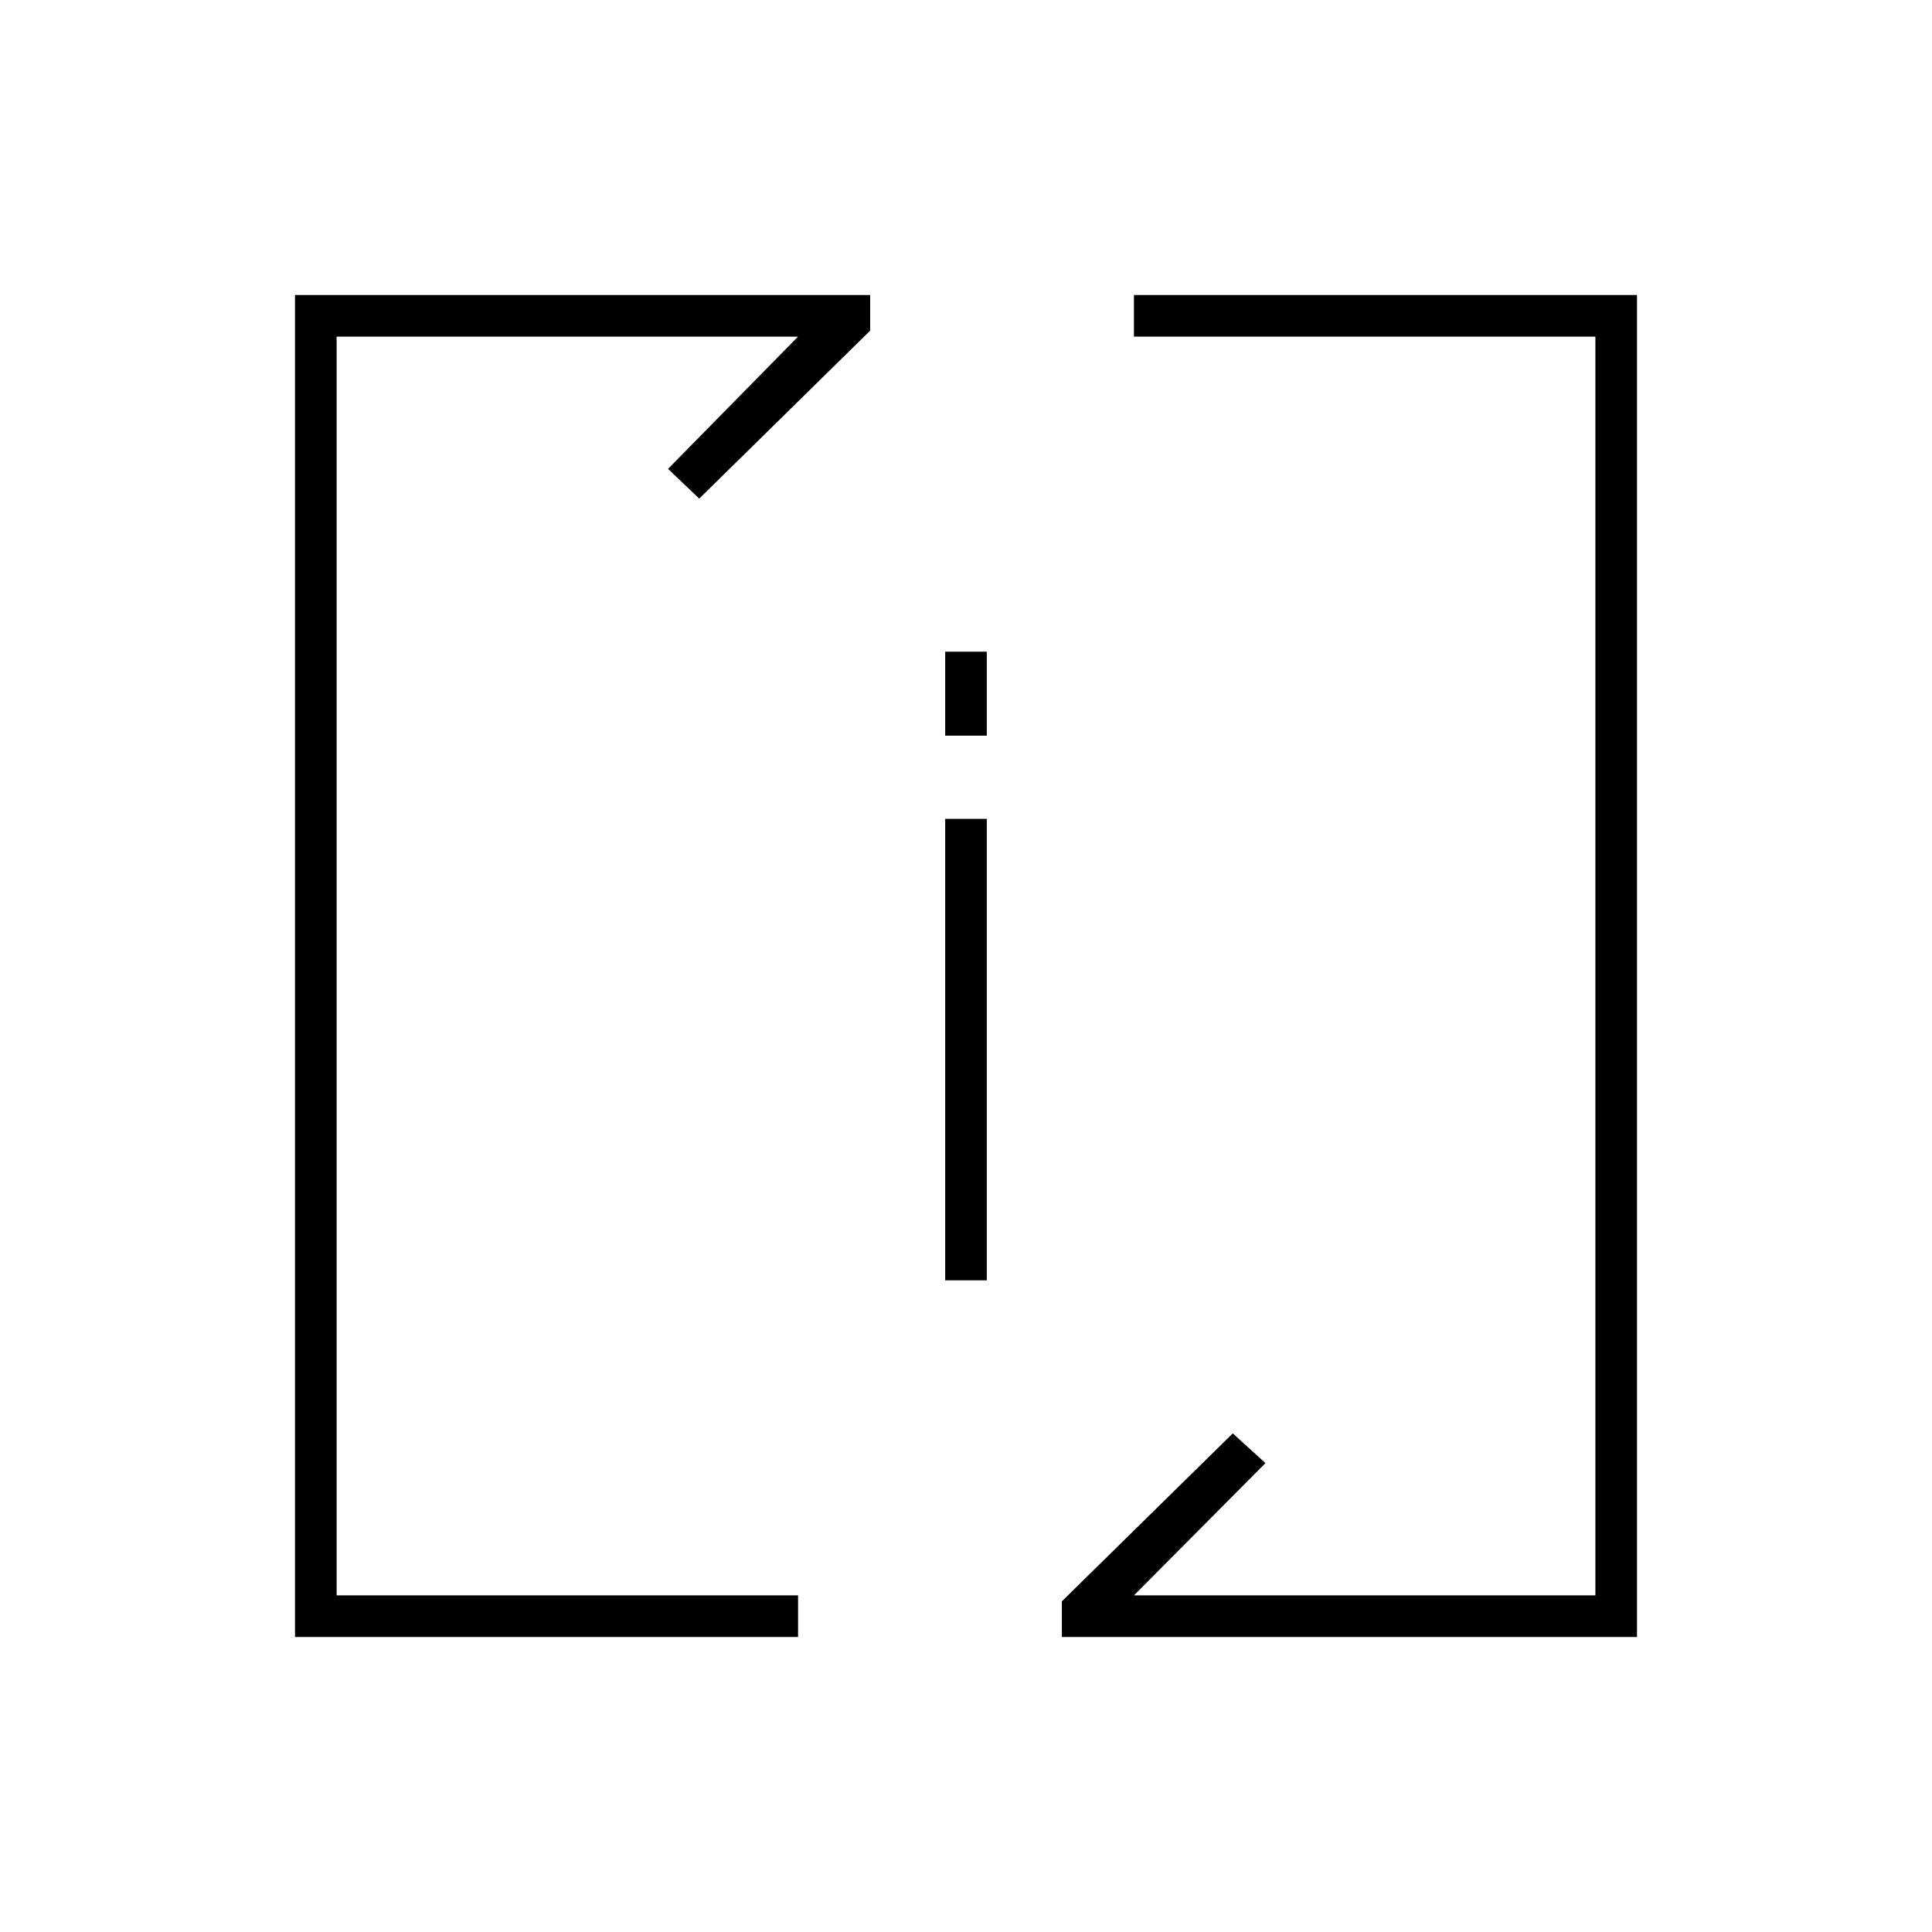
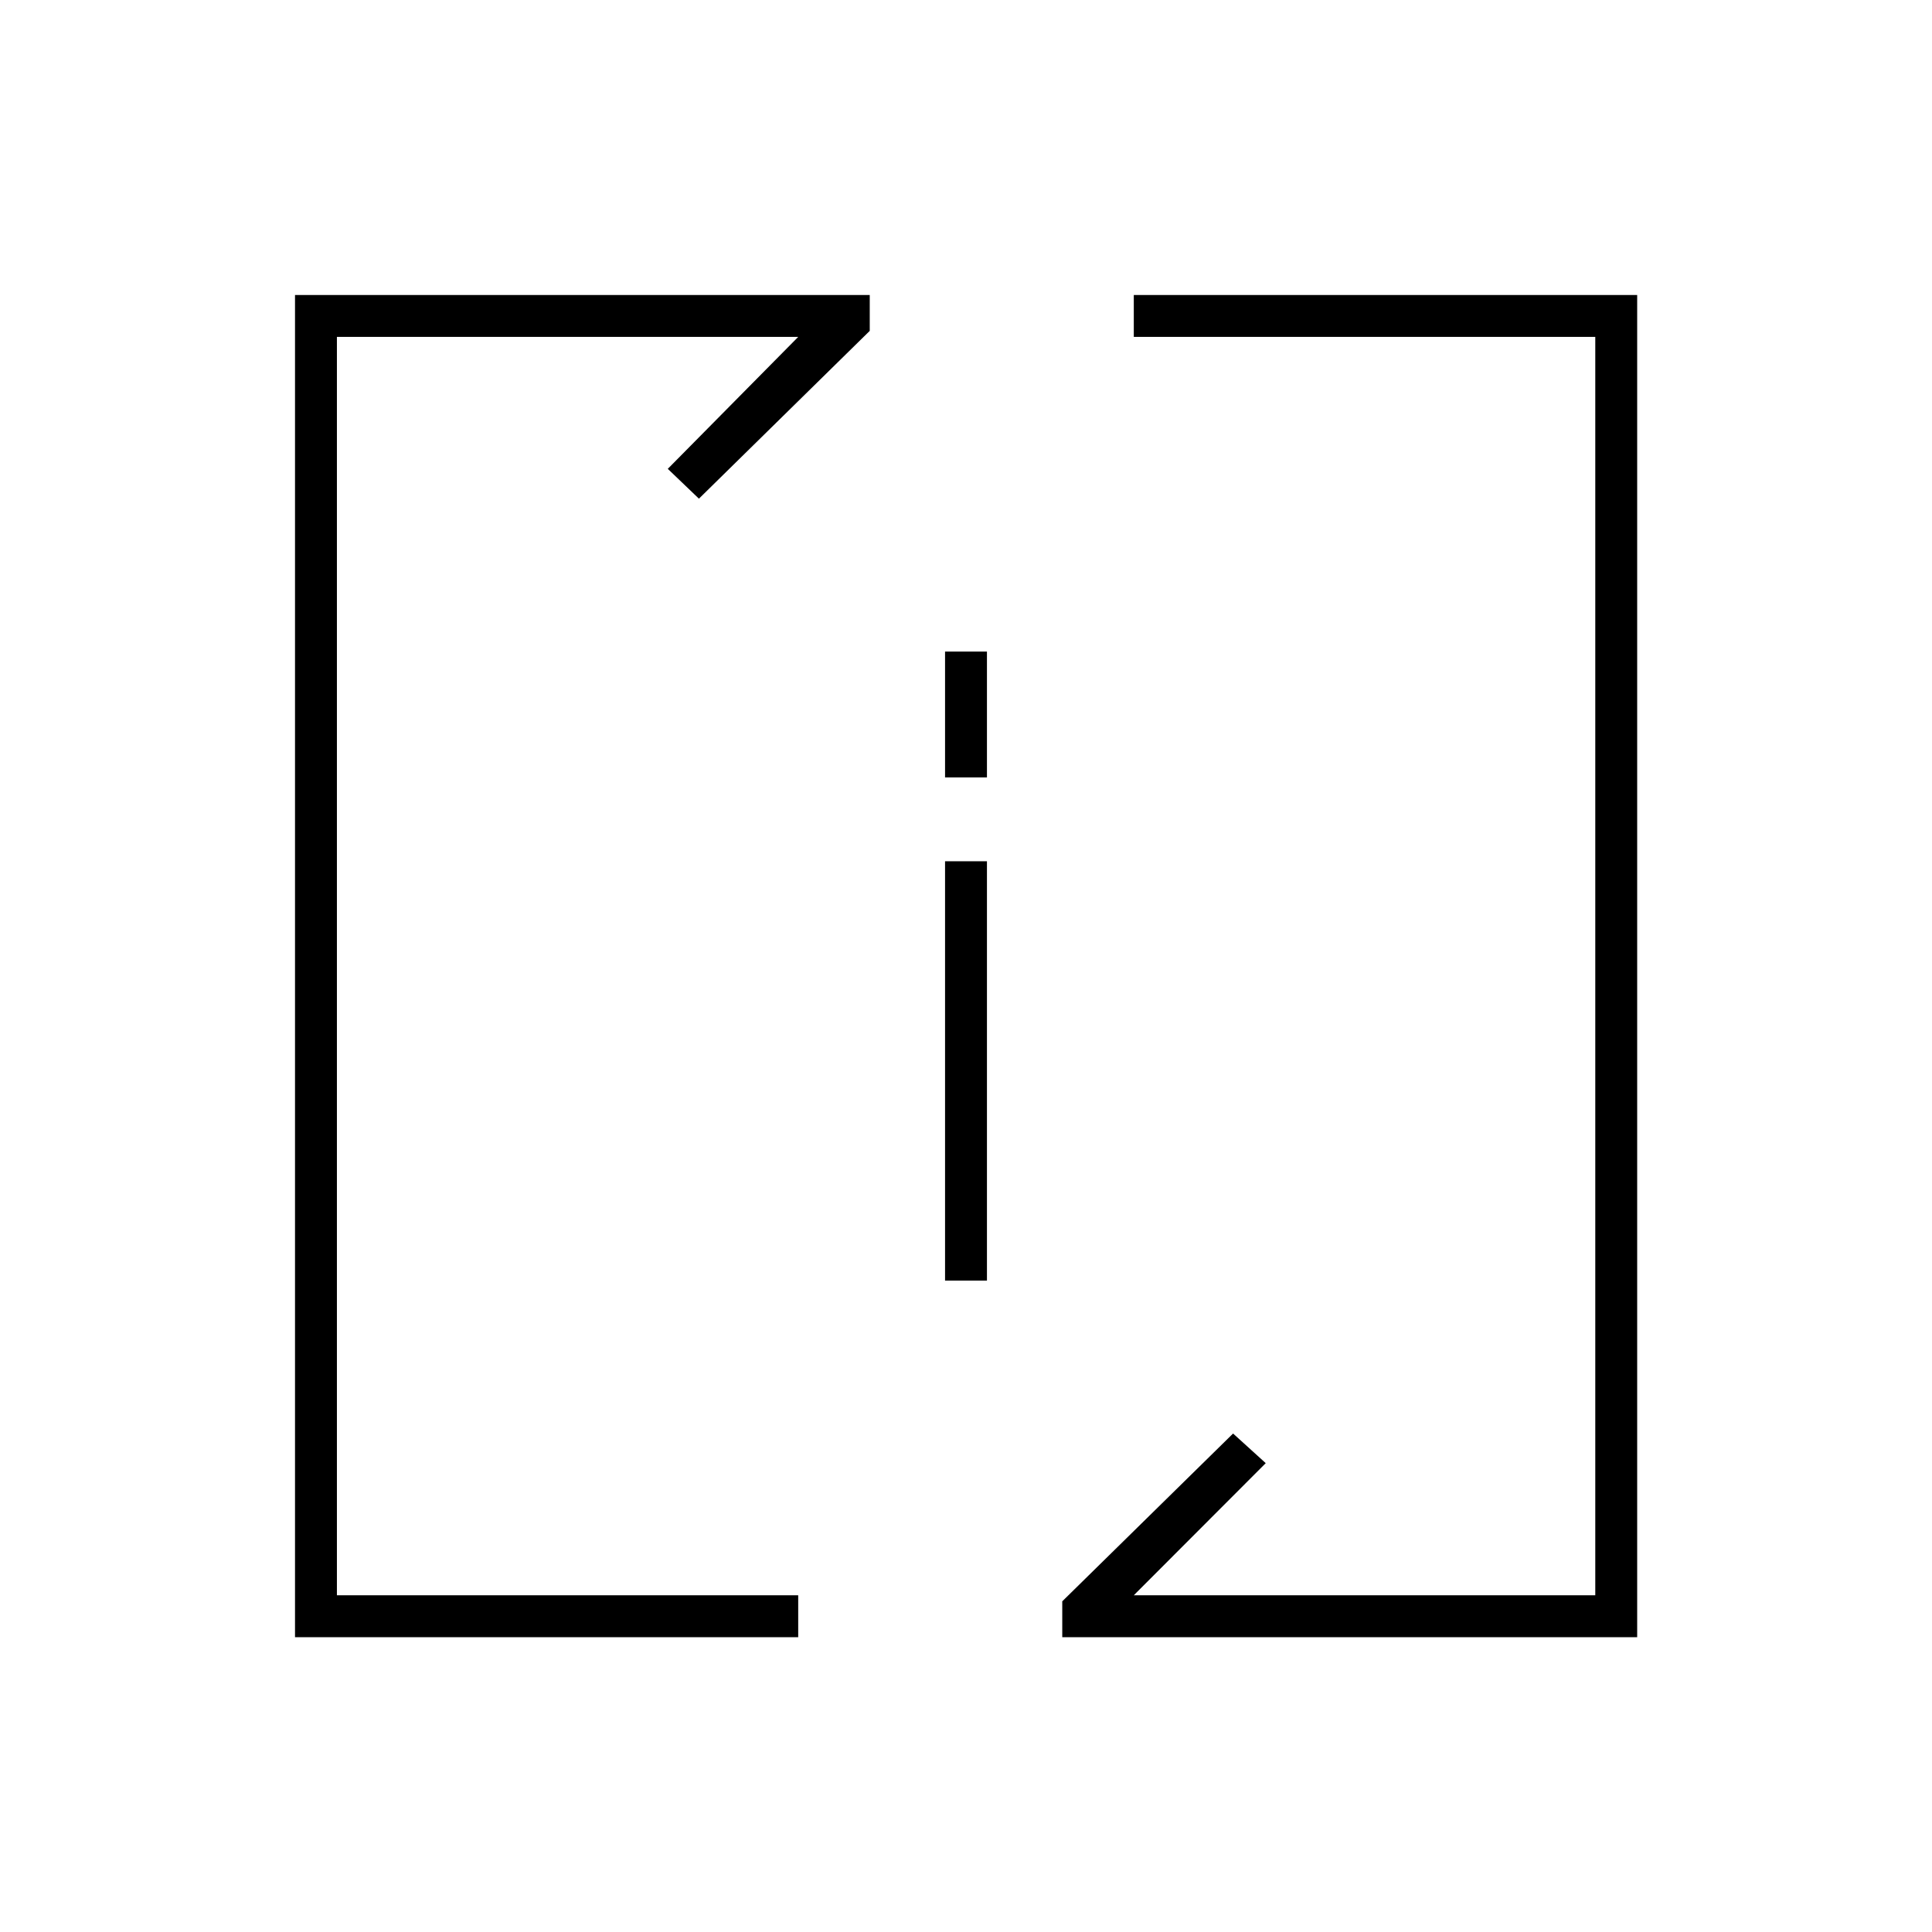
- <svg xmlns="http://www.w3.org/2000/svg" xml:space="preserve" width="100%" height="100%" version="1.1" style="shape-rendering:geometricPrecision; text-rendering:geometricPrecision; image-rendering:optimizeQuality; fill-rule:evenodd; clip-rule:evenodd" viewBox="0 0 2600 2600">
+ <svg xmlns="http://www.w3.org/2000/svg" xml:space="preserve" width="1.024in" height="1.024in" version="1.1" style="shape-rendering:geometricPrecision; text-rendering:geometricPrecision; image-rendering:optimizeQuality; fill-rule:evenodd; clip-rule:evenodd" viewBox="0 0 10236 10236">
  <defs>
    <style type="text/css">
   
    .fil0 {fill:none}
    .fil1 {fill:black}
   
  </style>
  </defs>
  <g id="Layer_x0020_1">
-     <g id="_2724758174080">
-       <rect class="fil0" width="2600" height="2600" />
-       <path class="fil1" d="M397 2203l677 0 0 -56 -621 0 0 -1694 372 0 249 0 -175 178 42 40 230 -226c0,-16 0,-32 0,-48 -213,0 -426,0 -639,0l-135 0 0 1806zm1032 0c0,-16 0,-32 0,-48l230 -226 44 40 -177 178 284 0 337 0 0 -1694 -621 0 0 -56 677 0 0 1806 -393 0 -23 0c-119,0 -238,0 -358,0zm-157 -1101l56 0 0 621 -56 0 0 -621zm0 -225l56 0 0 113 -56 0 0 -113z" />
+     <g id="_2382492349520">
+       <rect class="fil0" width="10236" height="10236" />
+       <path class="fil1" d="M1563 8674l2666 0 0 -222 -2444 0 0 -6667 2444 0 -691 699 165 158 905 -889c0,-64 0,-127 0,-190 -1015,0 -2030,0 -3045,0l0 7111zm4065 0c0,-64 0,-127 0,-190l905 -889 173 157 -699 700 2445 0 0 -6667 -2445 0 0 -222 2667 0 0 7111c-1016,0 -2031,0 -3046,0zm-621 -4111l222 0 0 2222 -222 0 0 -2222zm0 -1111l222 0 0 667 -222 0 0 -667z" />
    </g>
  </g>
</svg>
